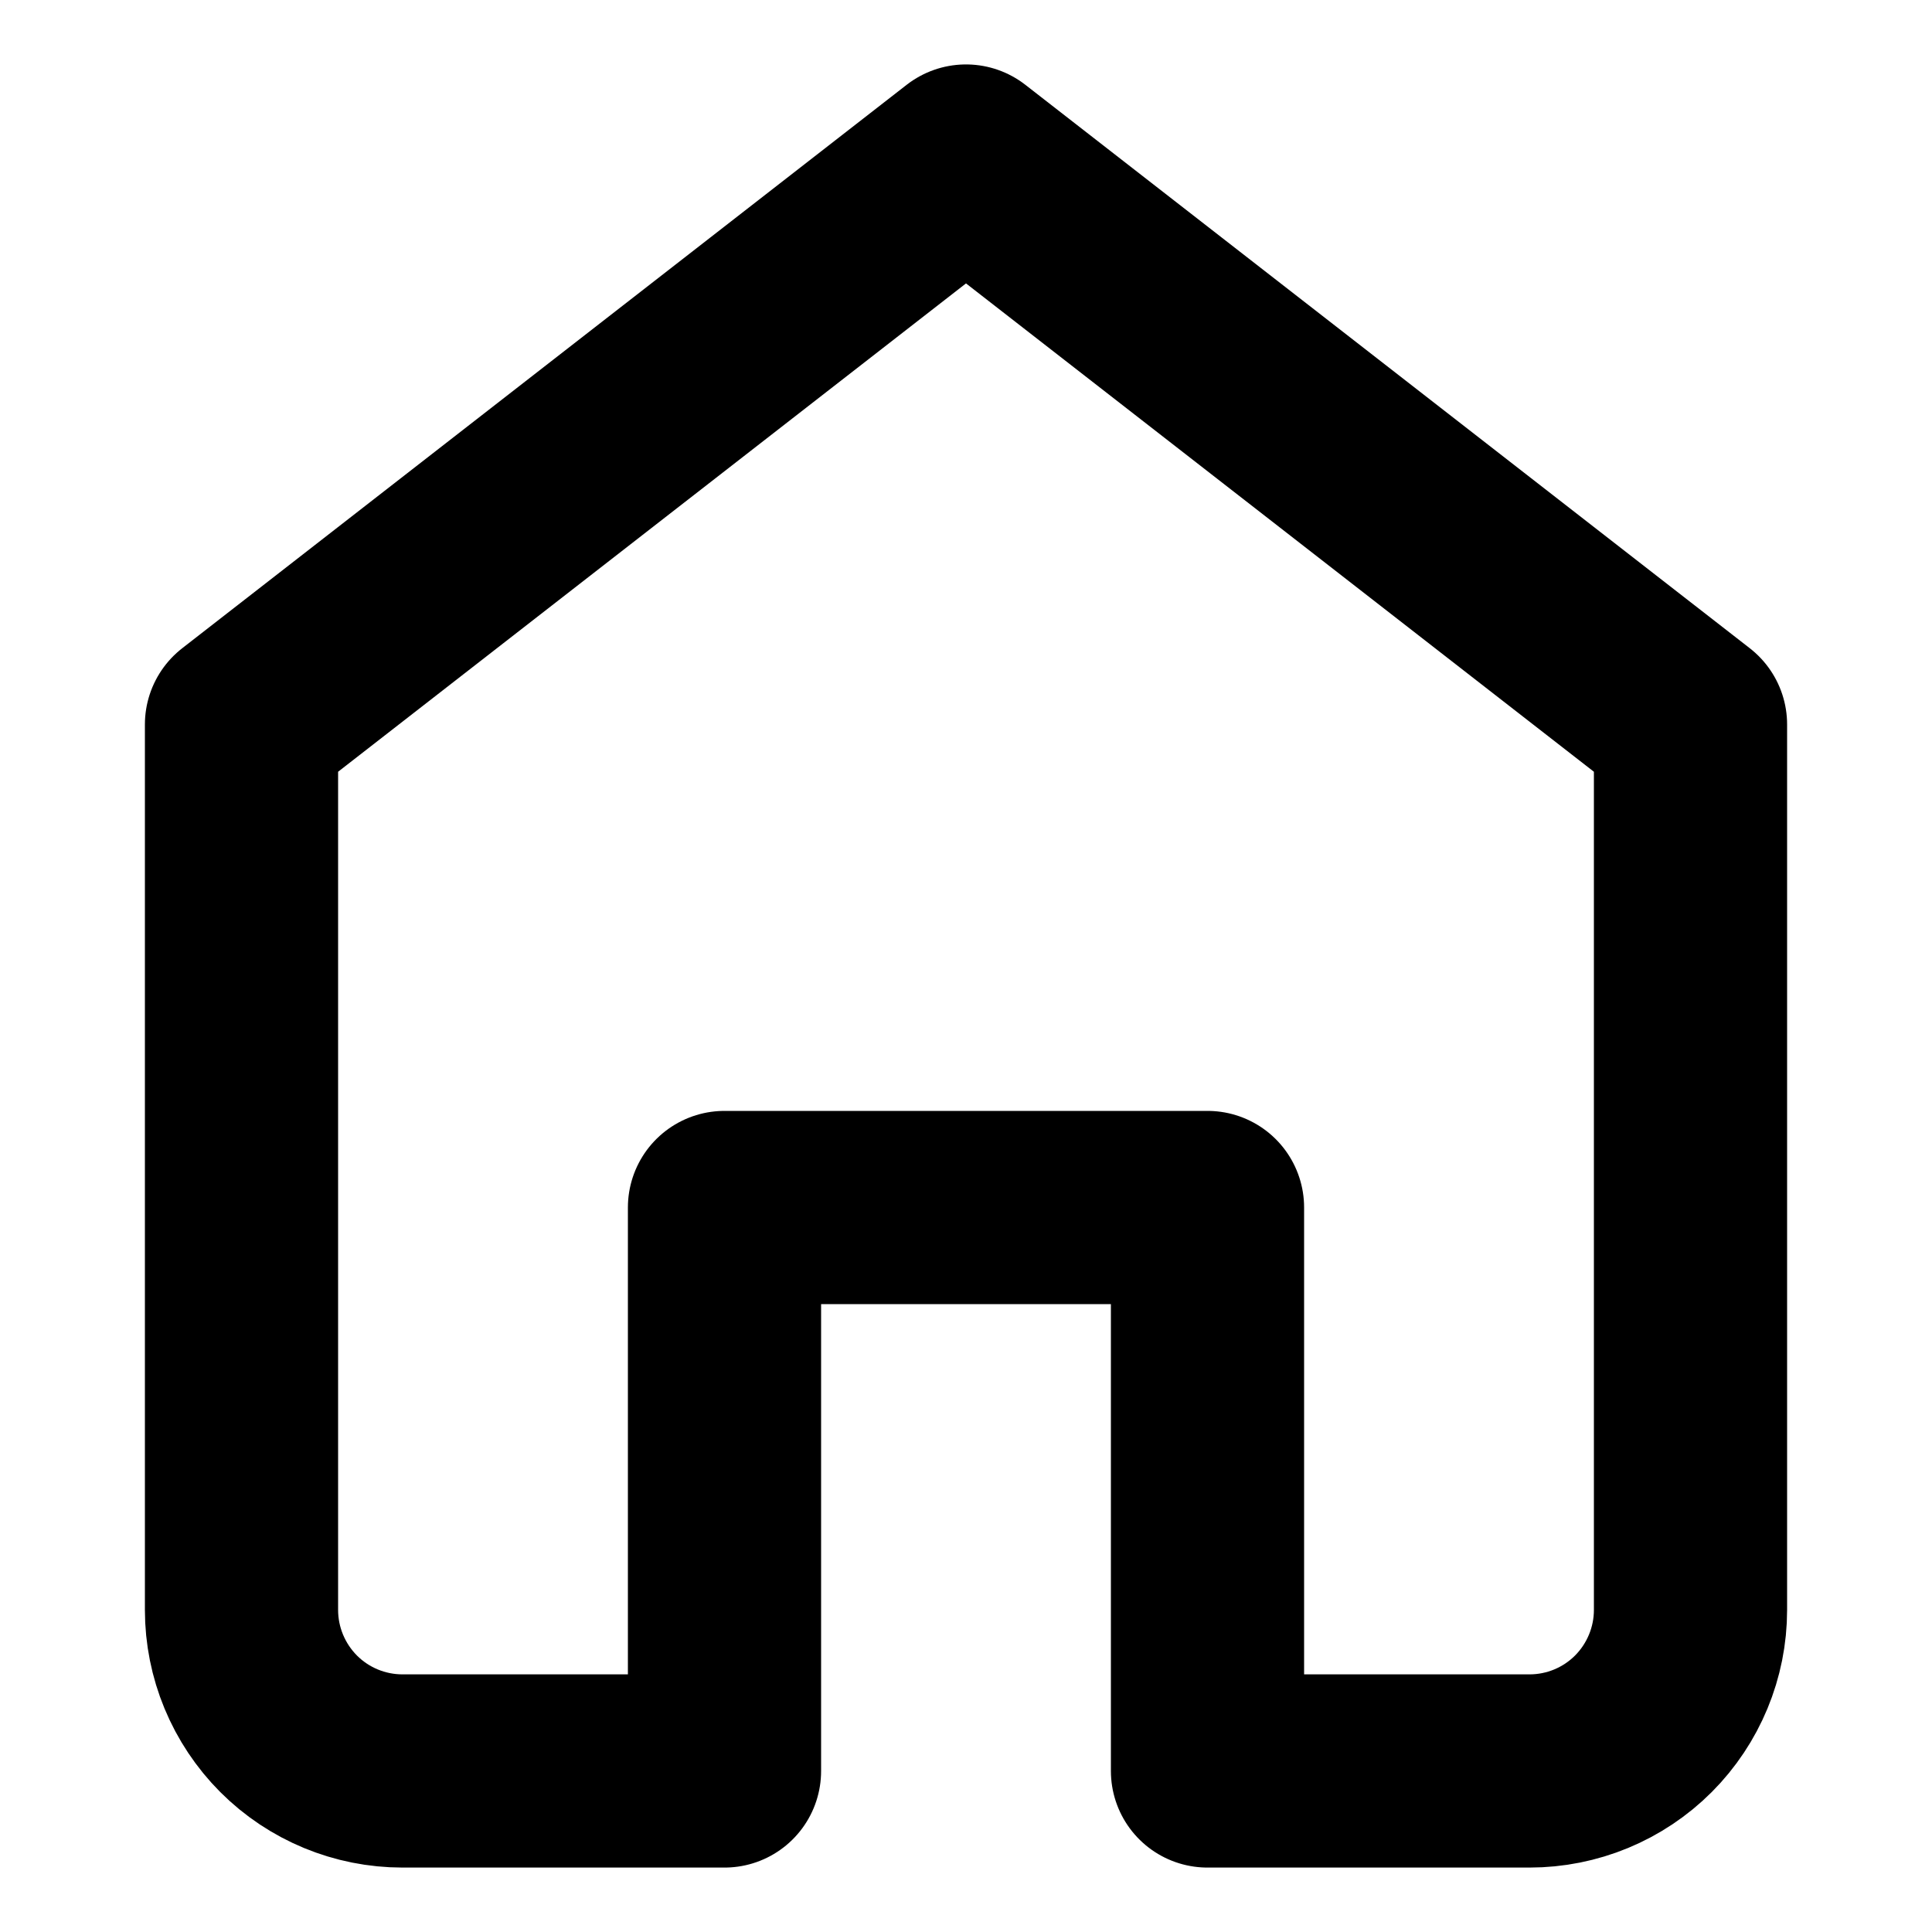
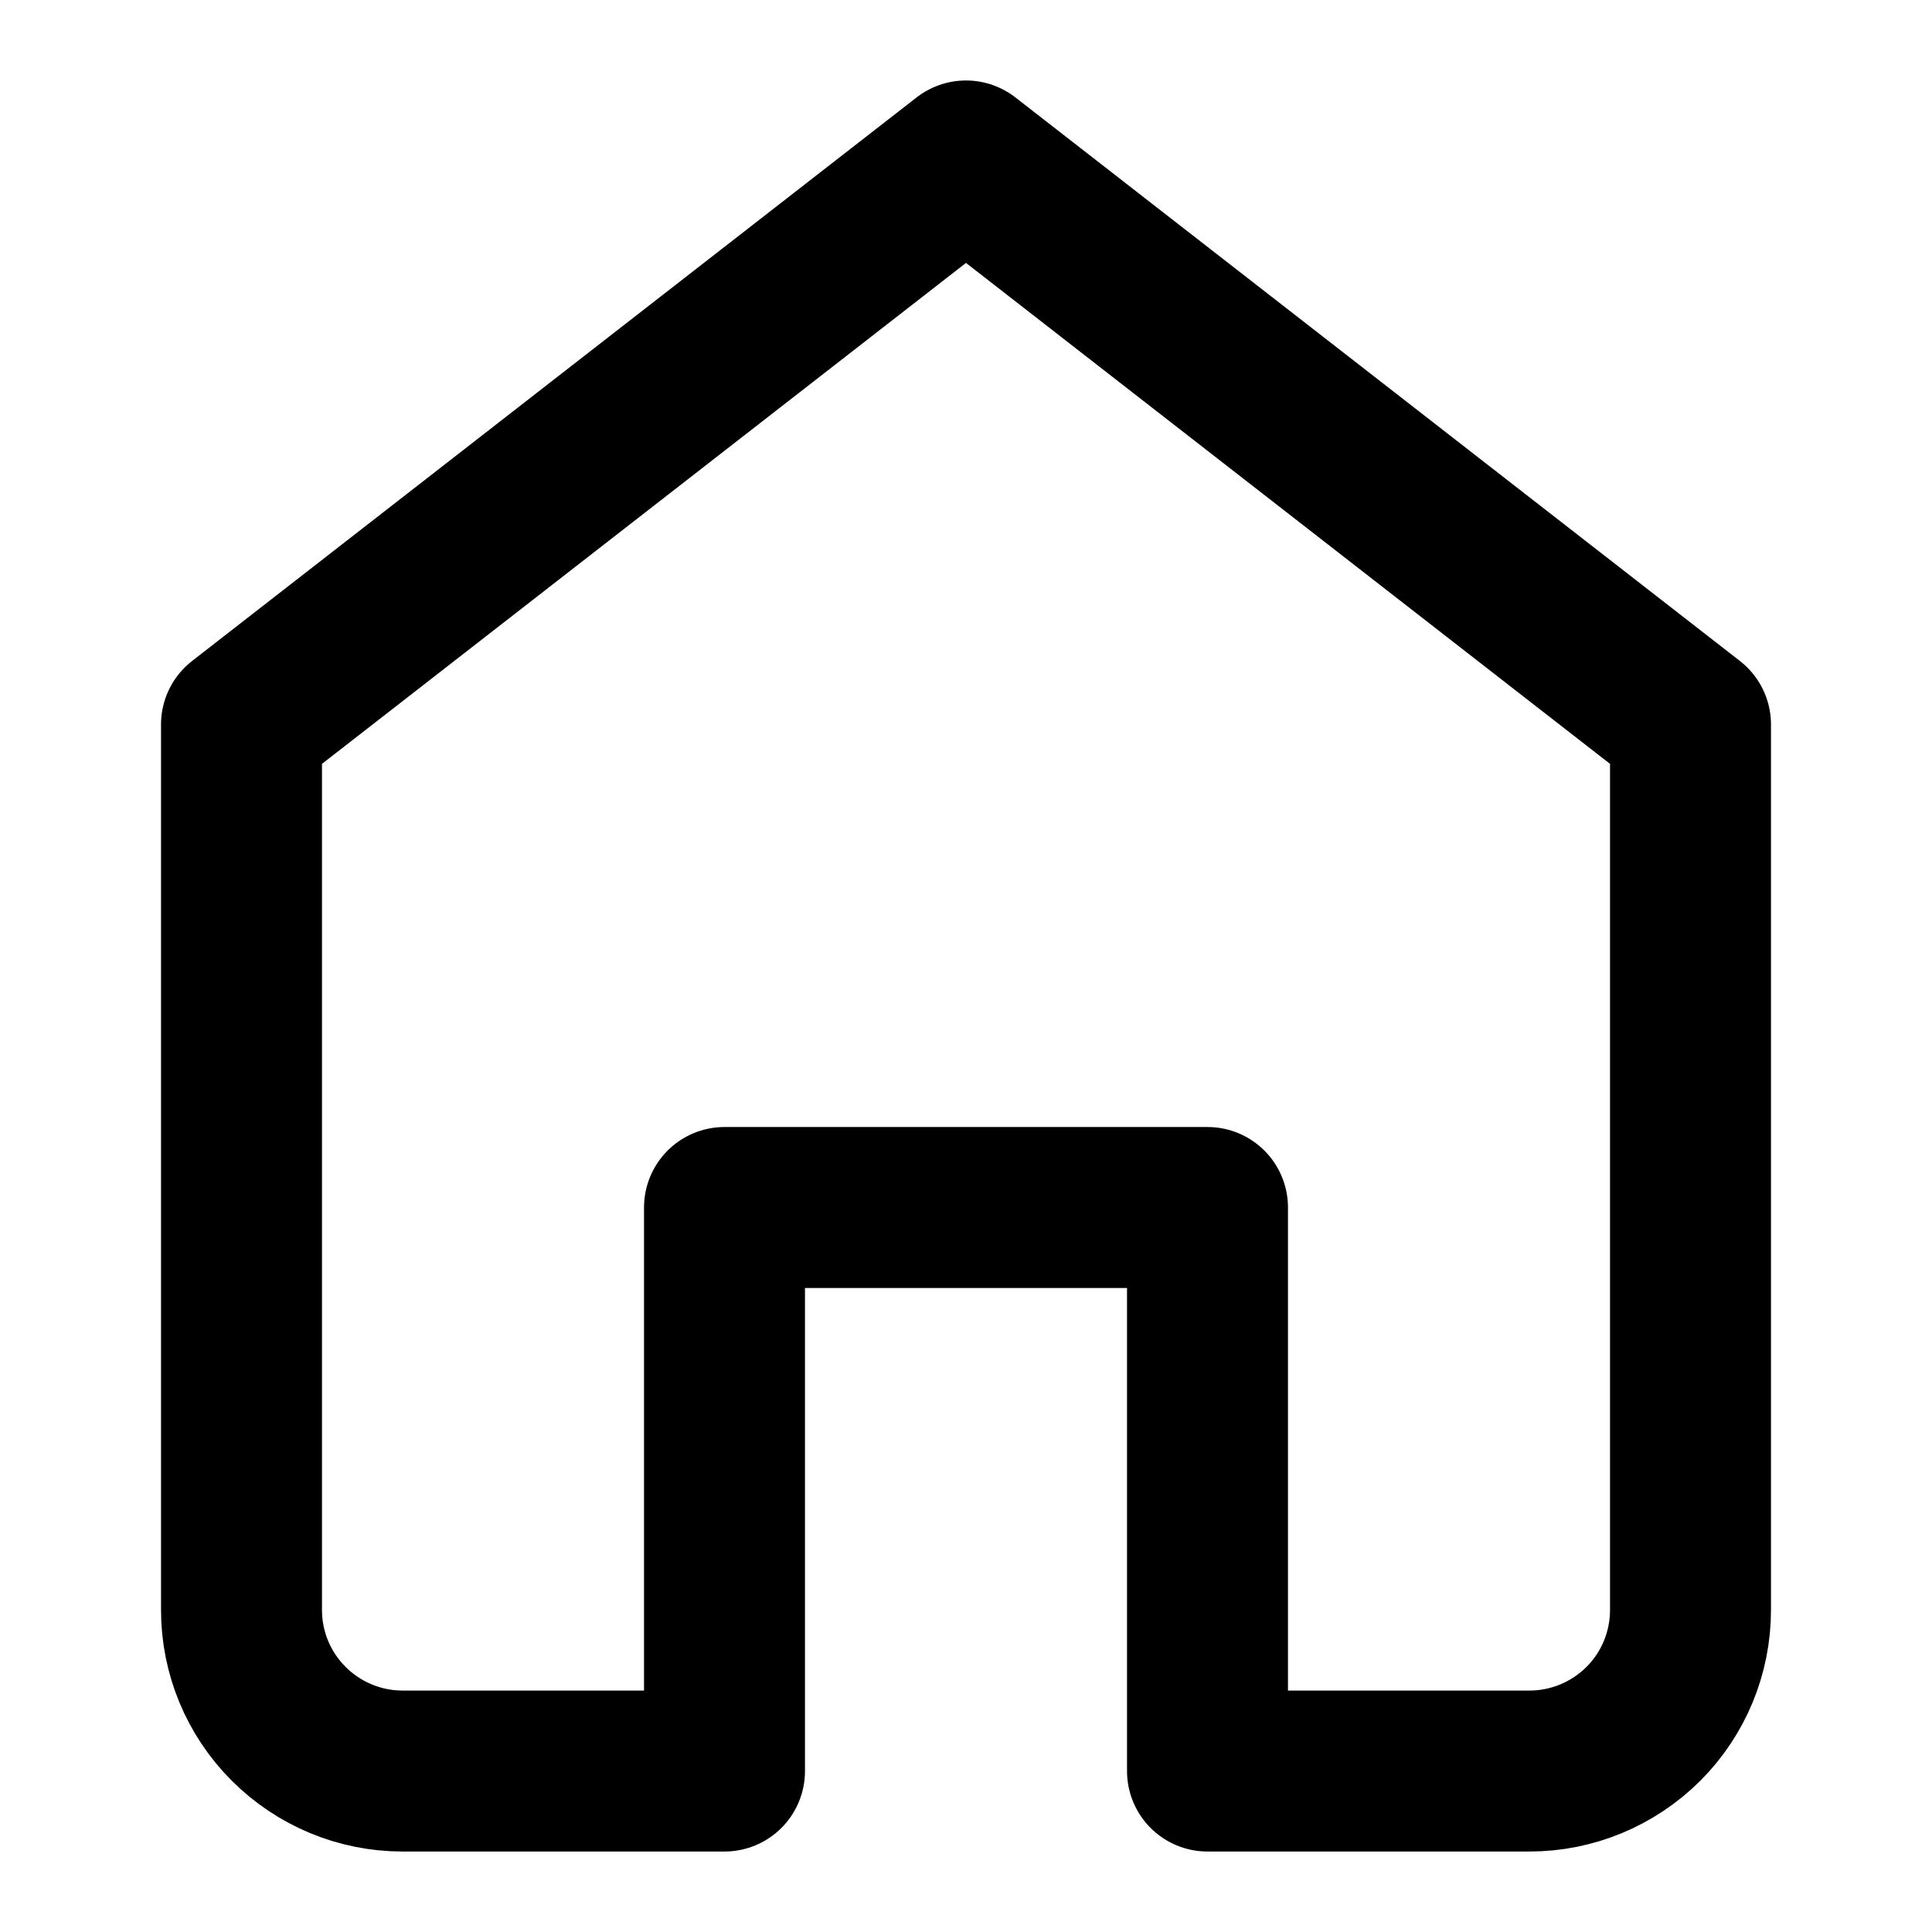
- <svg xmlns="http://www.w3.org/2000/svg" width="20" height="20" viewBox="0 0 20 20" fill="none">
-   <path d="M10 1.667L2.5 7.5V16.666C2.5 17.108 2.676 17.532 2.988 17.845C3.301 18.158 3.725 18.333 4.167 18.333L7.5 18.333V12.5H12.5V18.333L15.833 18.333C16.275 18.333 16.699 18.158 17.012 17.845C17.324 17.532 17.5 17.108 17.5 16.666V7.5L10 1.667Z" stroke="currentColor" stroke-width="2" stroke-linecap="round" stroke-linejoin="round" />
+ <svg xmlns="http://www.w3.org/2000/svg" width="16" height="16" viewBox="0 0 16 16" fill="none">
+   <path d="M8 1.333L2 6V13.333C2 13.687 2.14 14.026 2.391 14.276C2.641 14.526 2.98 14.667 3.333 14.667L6 14.667V10H10V14.667L12.667 14.667C13.02 14.667 13.359 14.526 13.61 14.276C13.86 14.026 14 13.687 14 13.333V6L8 1.333Z" stroke="currentColor" stroke-width="1.333" stroke-linecap="round" stroke-linejoin="round" />
</svg>
